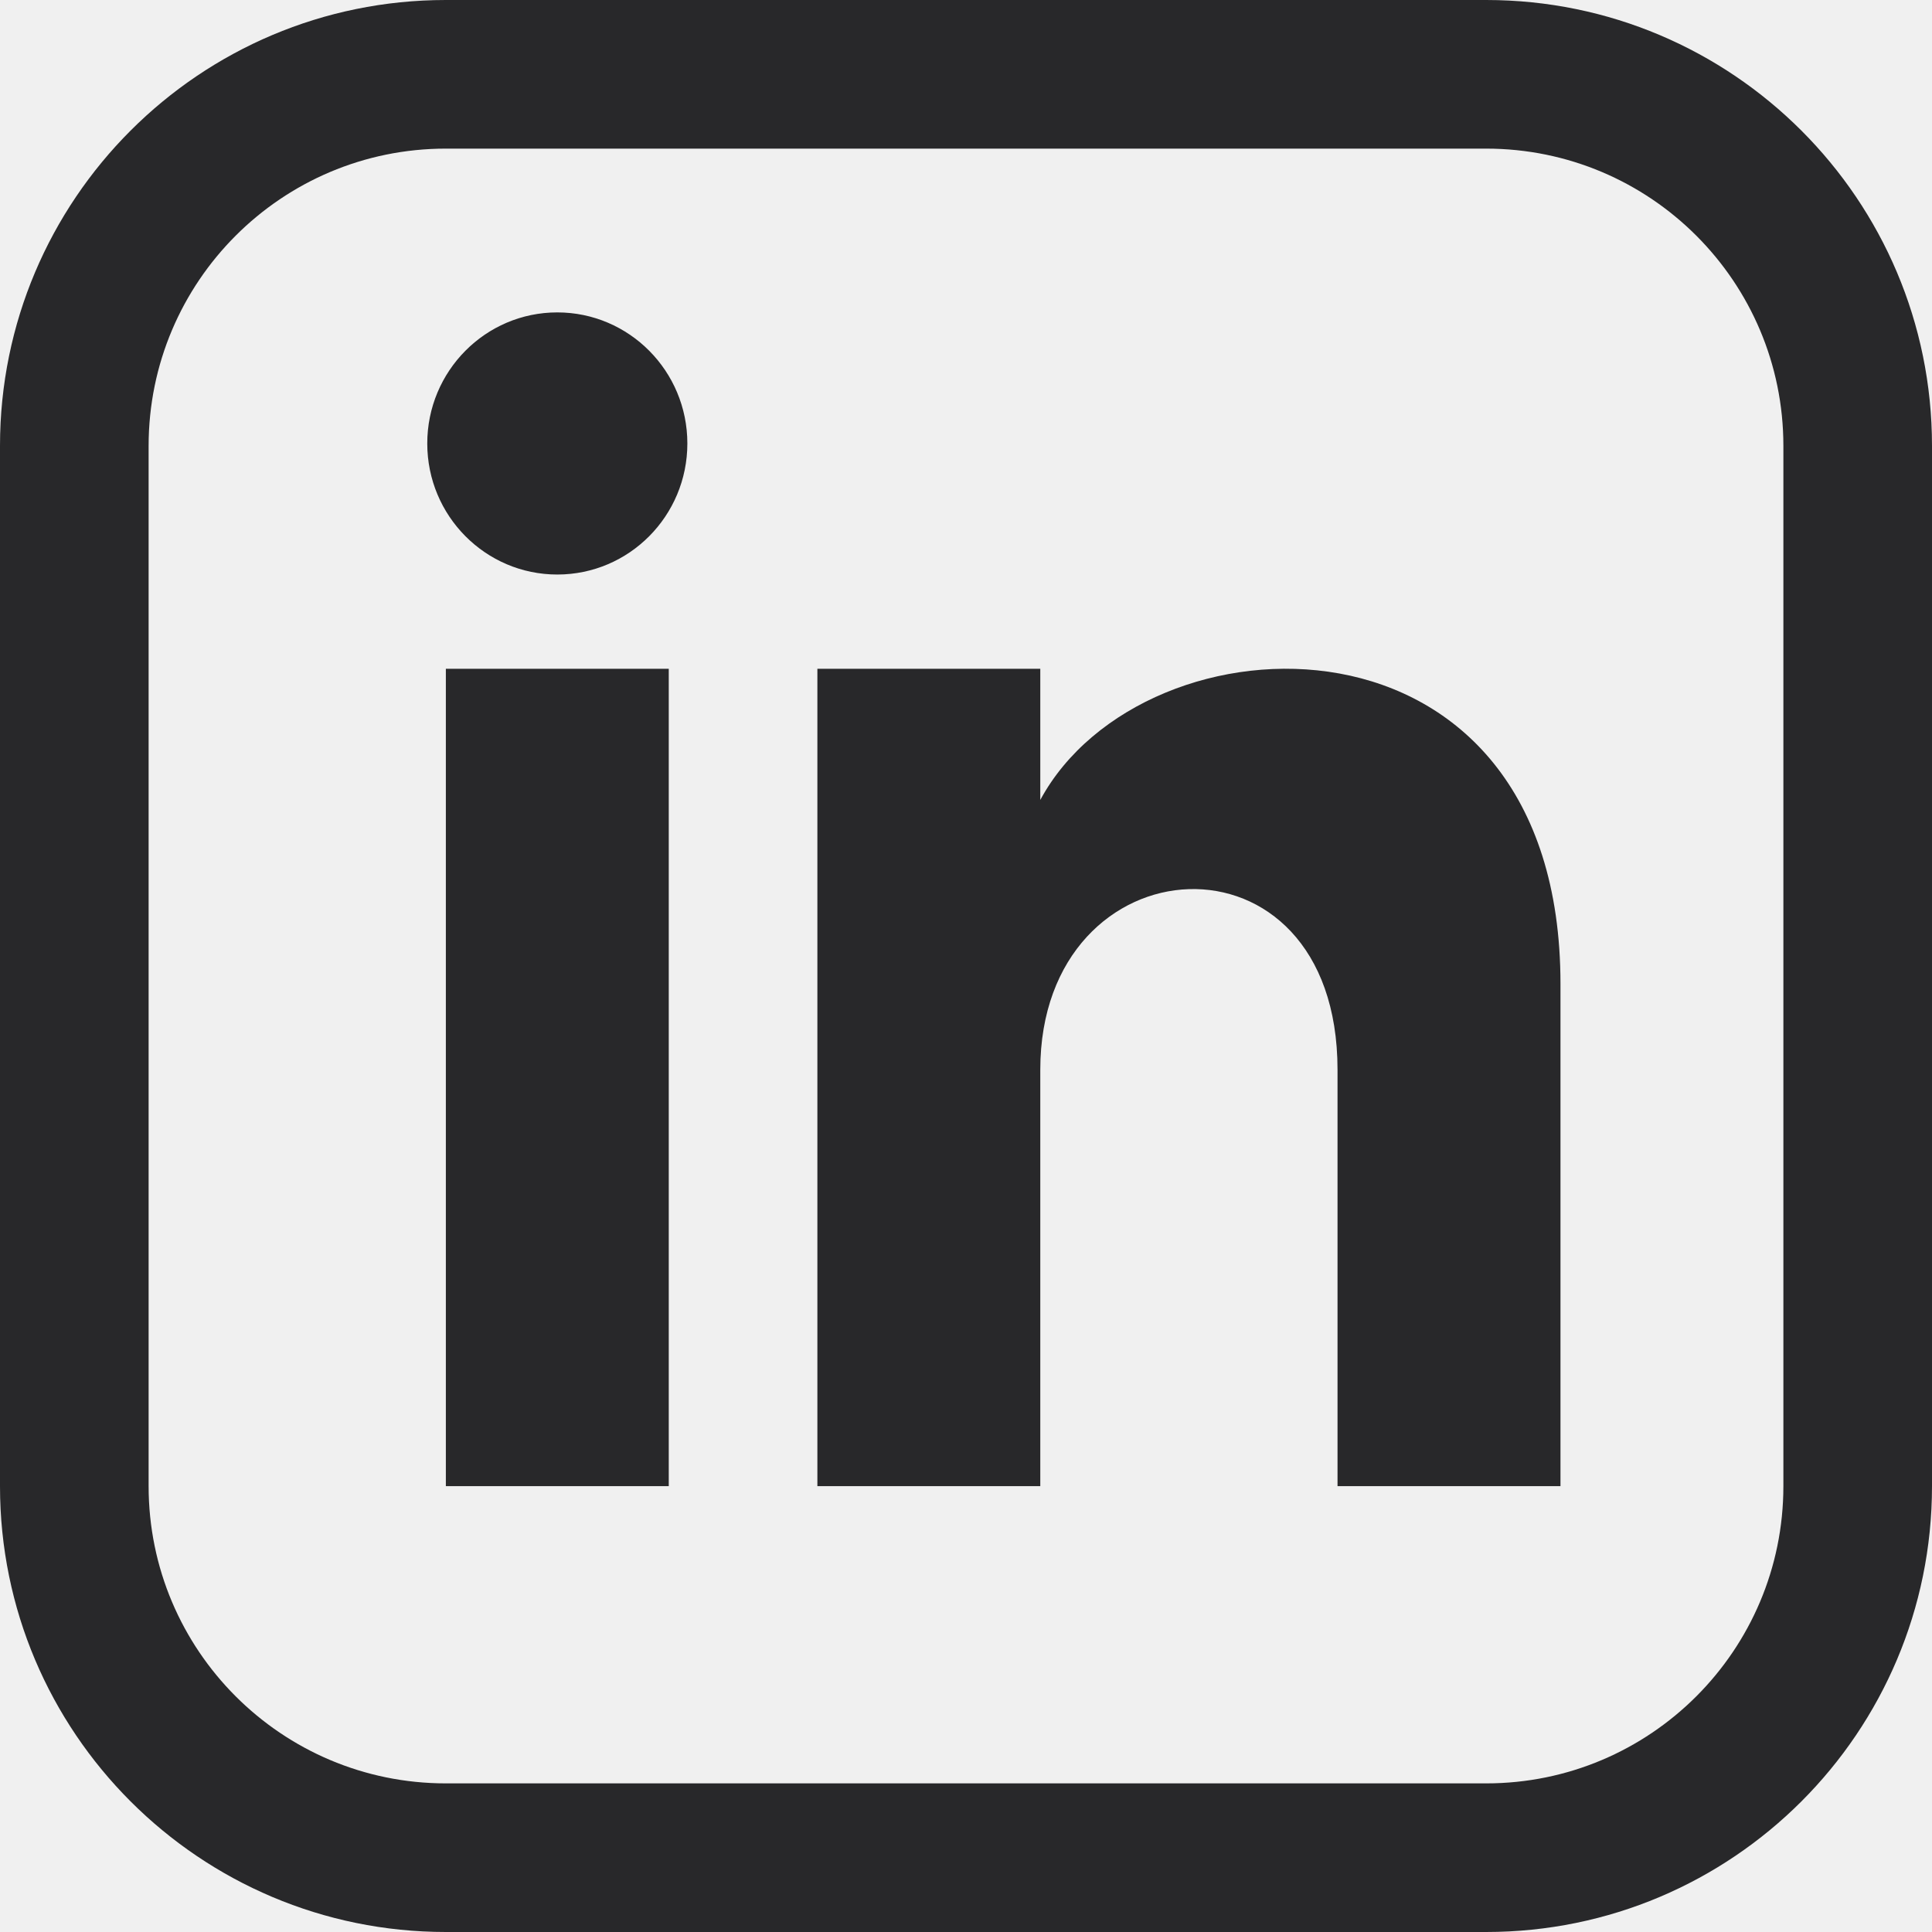
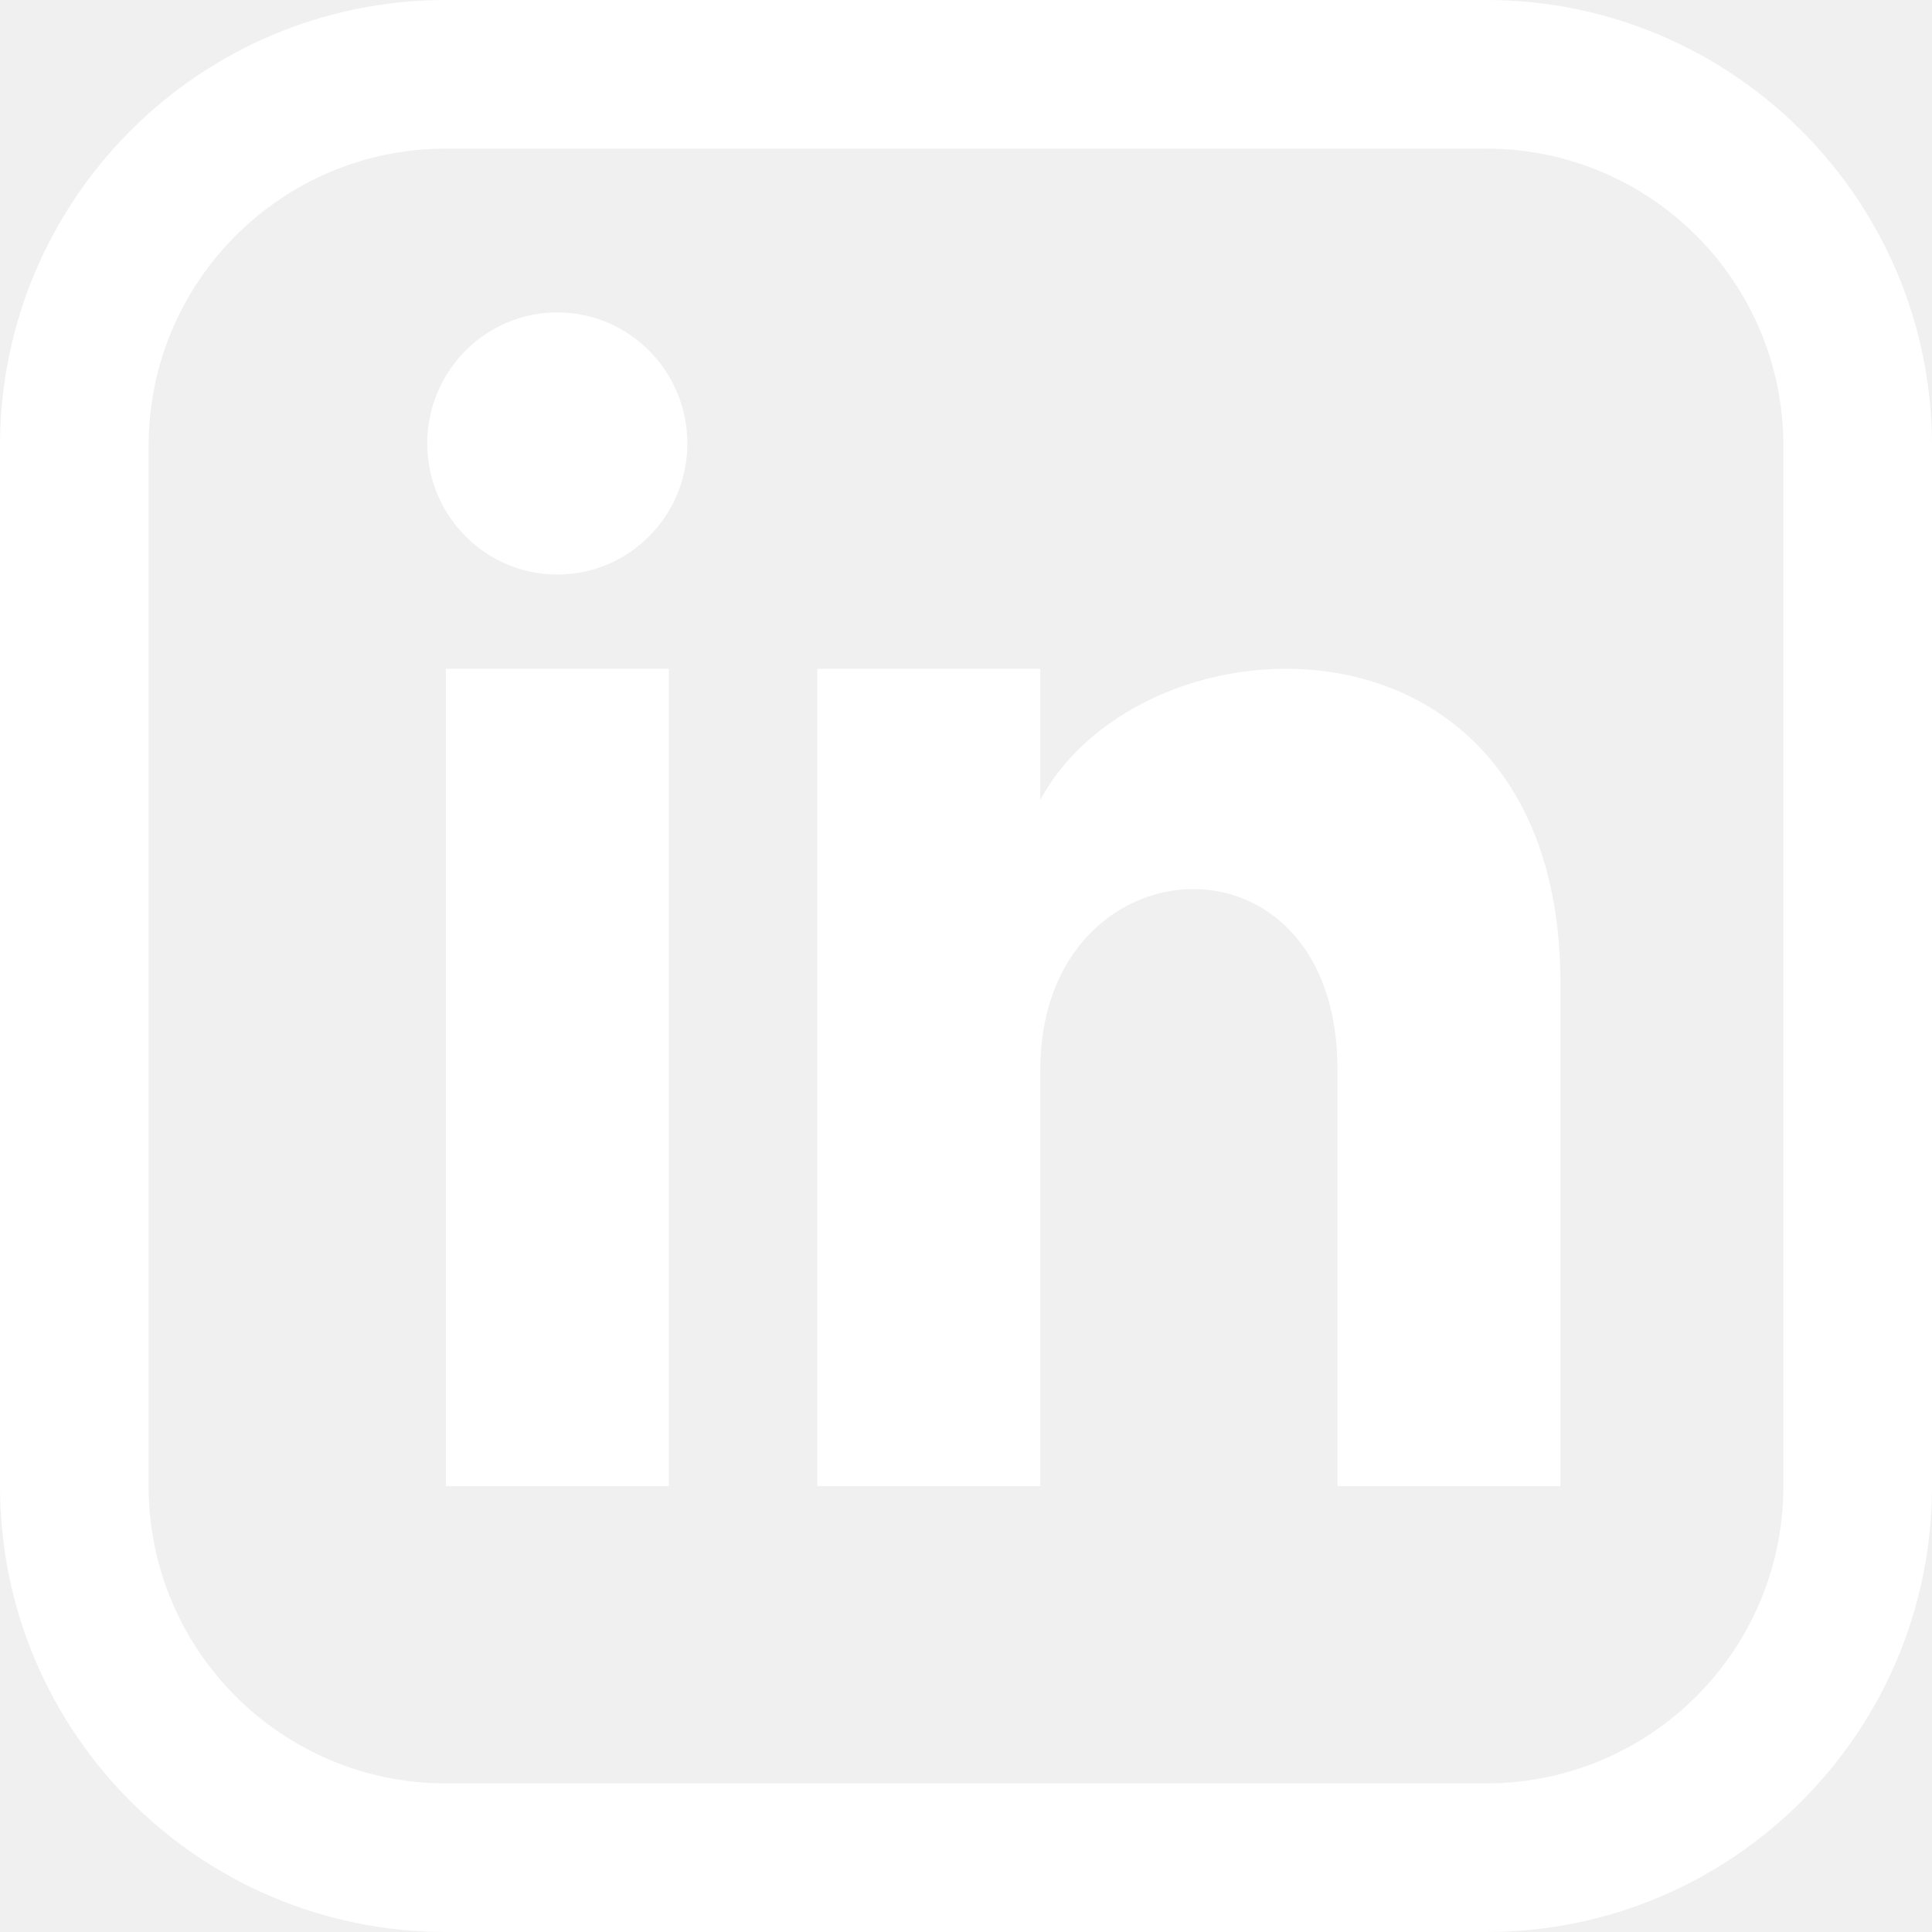
<svg xmlns="http://www.w3.org/2000/svg" width="40px" height="40px" viewBox="0 0 40 40" version="1.1">
  <g id="**-Website-Idea-2" stroke="none" stroke-width="1" fill="none" fill-rule="evenodd">
-     <g id="Landing-Page-Spec" transform="translate(-1168, -50)" fill="#28282A">
+     <g id="Landing-Page-Spec" transform="translate(-1168, -50)" fill="#FFFFFF">
      <g id="Page-Header" transform="translate(120, 50)">
        <path d="M1078.769,0 C1083.867,0 1088,4.133 1088,9.231 L1088,9.231 L1088,30.769 C1088,35.867 1083.867,40 1078.769,40 L1078.769,40 L1057.231,40 C1052.133,40 1048,35.867 1048,30.769 L1048,30.769 L1048,9.231 C1048,4.133 1052.133,0 1057.231,0 L1057.231,0 Z M1078.769,3.077 L1057.231,3.077 C1053.832,3.077 1051.077,5.832 1051.077,9.231 L1051.077,9.231 L1051.077,30.769 C1051.077,34.168 1053.832,36.923 1057.231,36.923 L1057.231,36.923 L1078.769,36.923 C1082.168,36.923 1084.923,34.168 1084.923,30.769 L1084.923,30.769 L1084.923,9.231 C1084.923,5.832 1082.168,3.077 1078.769,3.077 L1078.769,3.077 Z M1061.846,13.846 L1061.846,30.769 L1057.231,30.769 L1057.231,13.846 L1061.846,13.846 Z M1080.308,20.371 L1080.308,30.769 L1075.692,30.769 L1075.692,22.148 C1075.692,16.966 1069.538,17.358 1069.538,22.148 L1069.538,30.769 L1064.923,30.769 L1064.923,13.846 L1069.538,13.846 L1069.538,16.562 C1071.686,12.583 1080.308,12.289 1080.308,20.371 Z M1059.538,6.468 C1061.025,6.468 1062.231,7.683 1062.231,9.182 C1062.231,10.68 1061.026,11.895 1059.538,11.895 C1058.052,11.895 1056.846,10.68 1056.846,9.182 C1056.846,7.683 1058.052,6.468 1059.538,6.468 Z" id="LinkedIn-Icon" />
      </g>
    </g>
  </g>
</svg>
